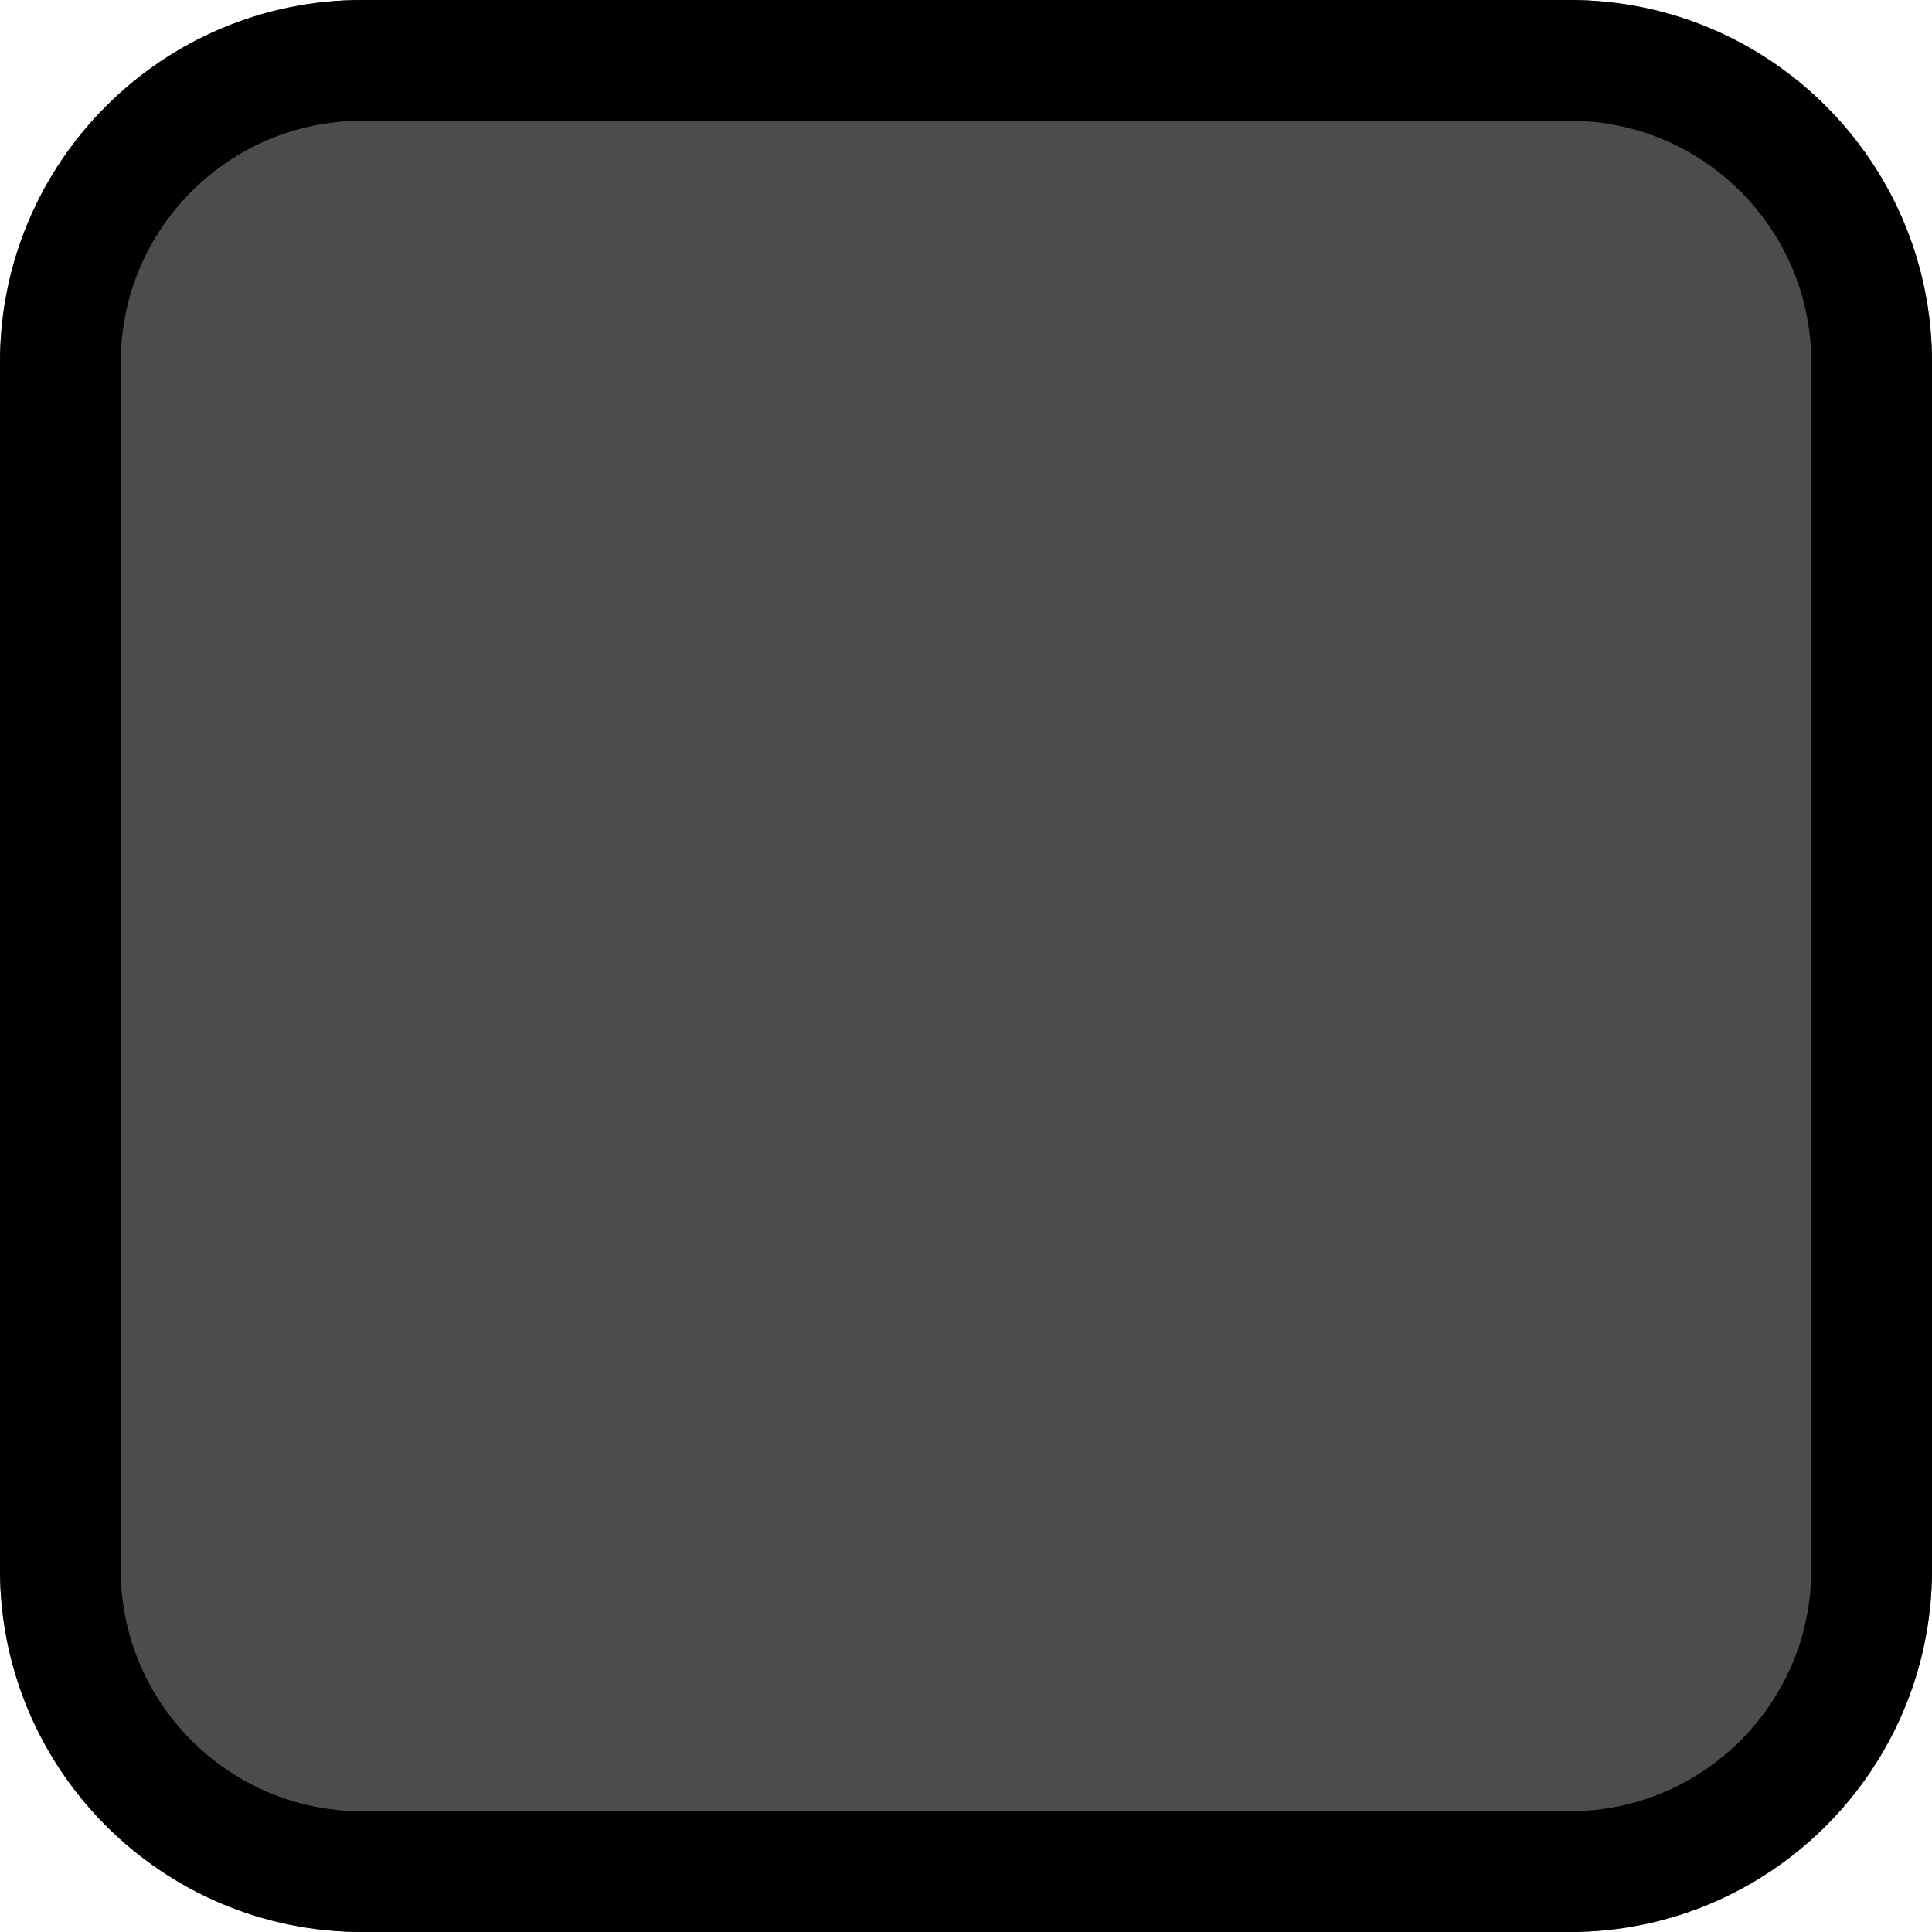
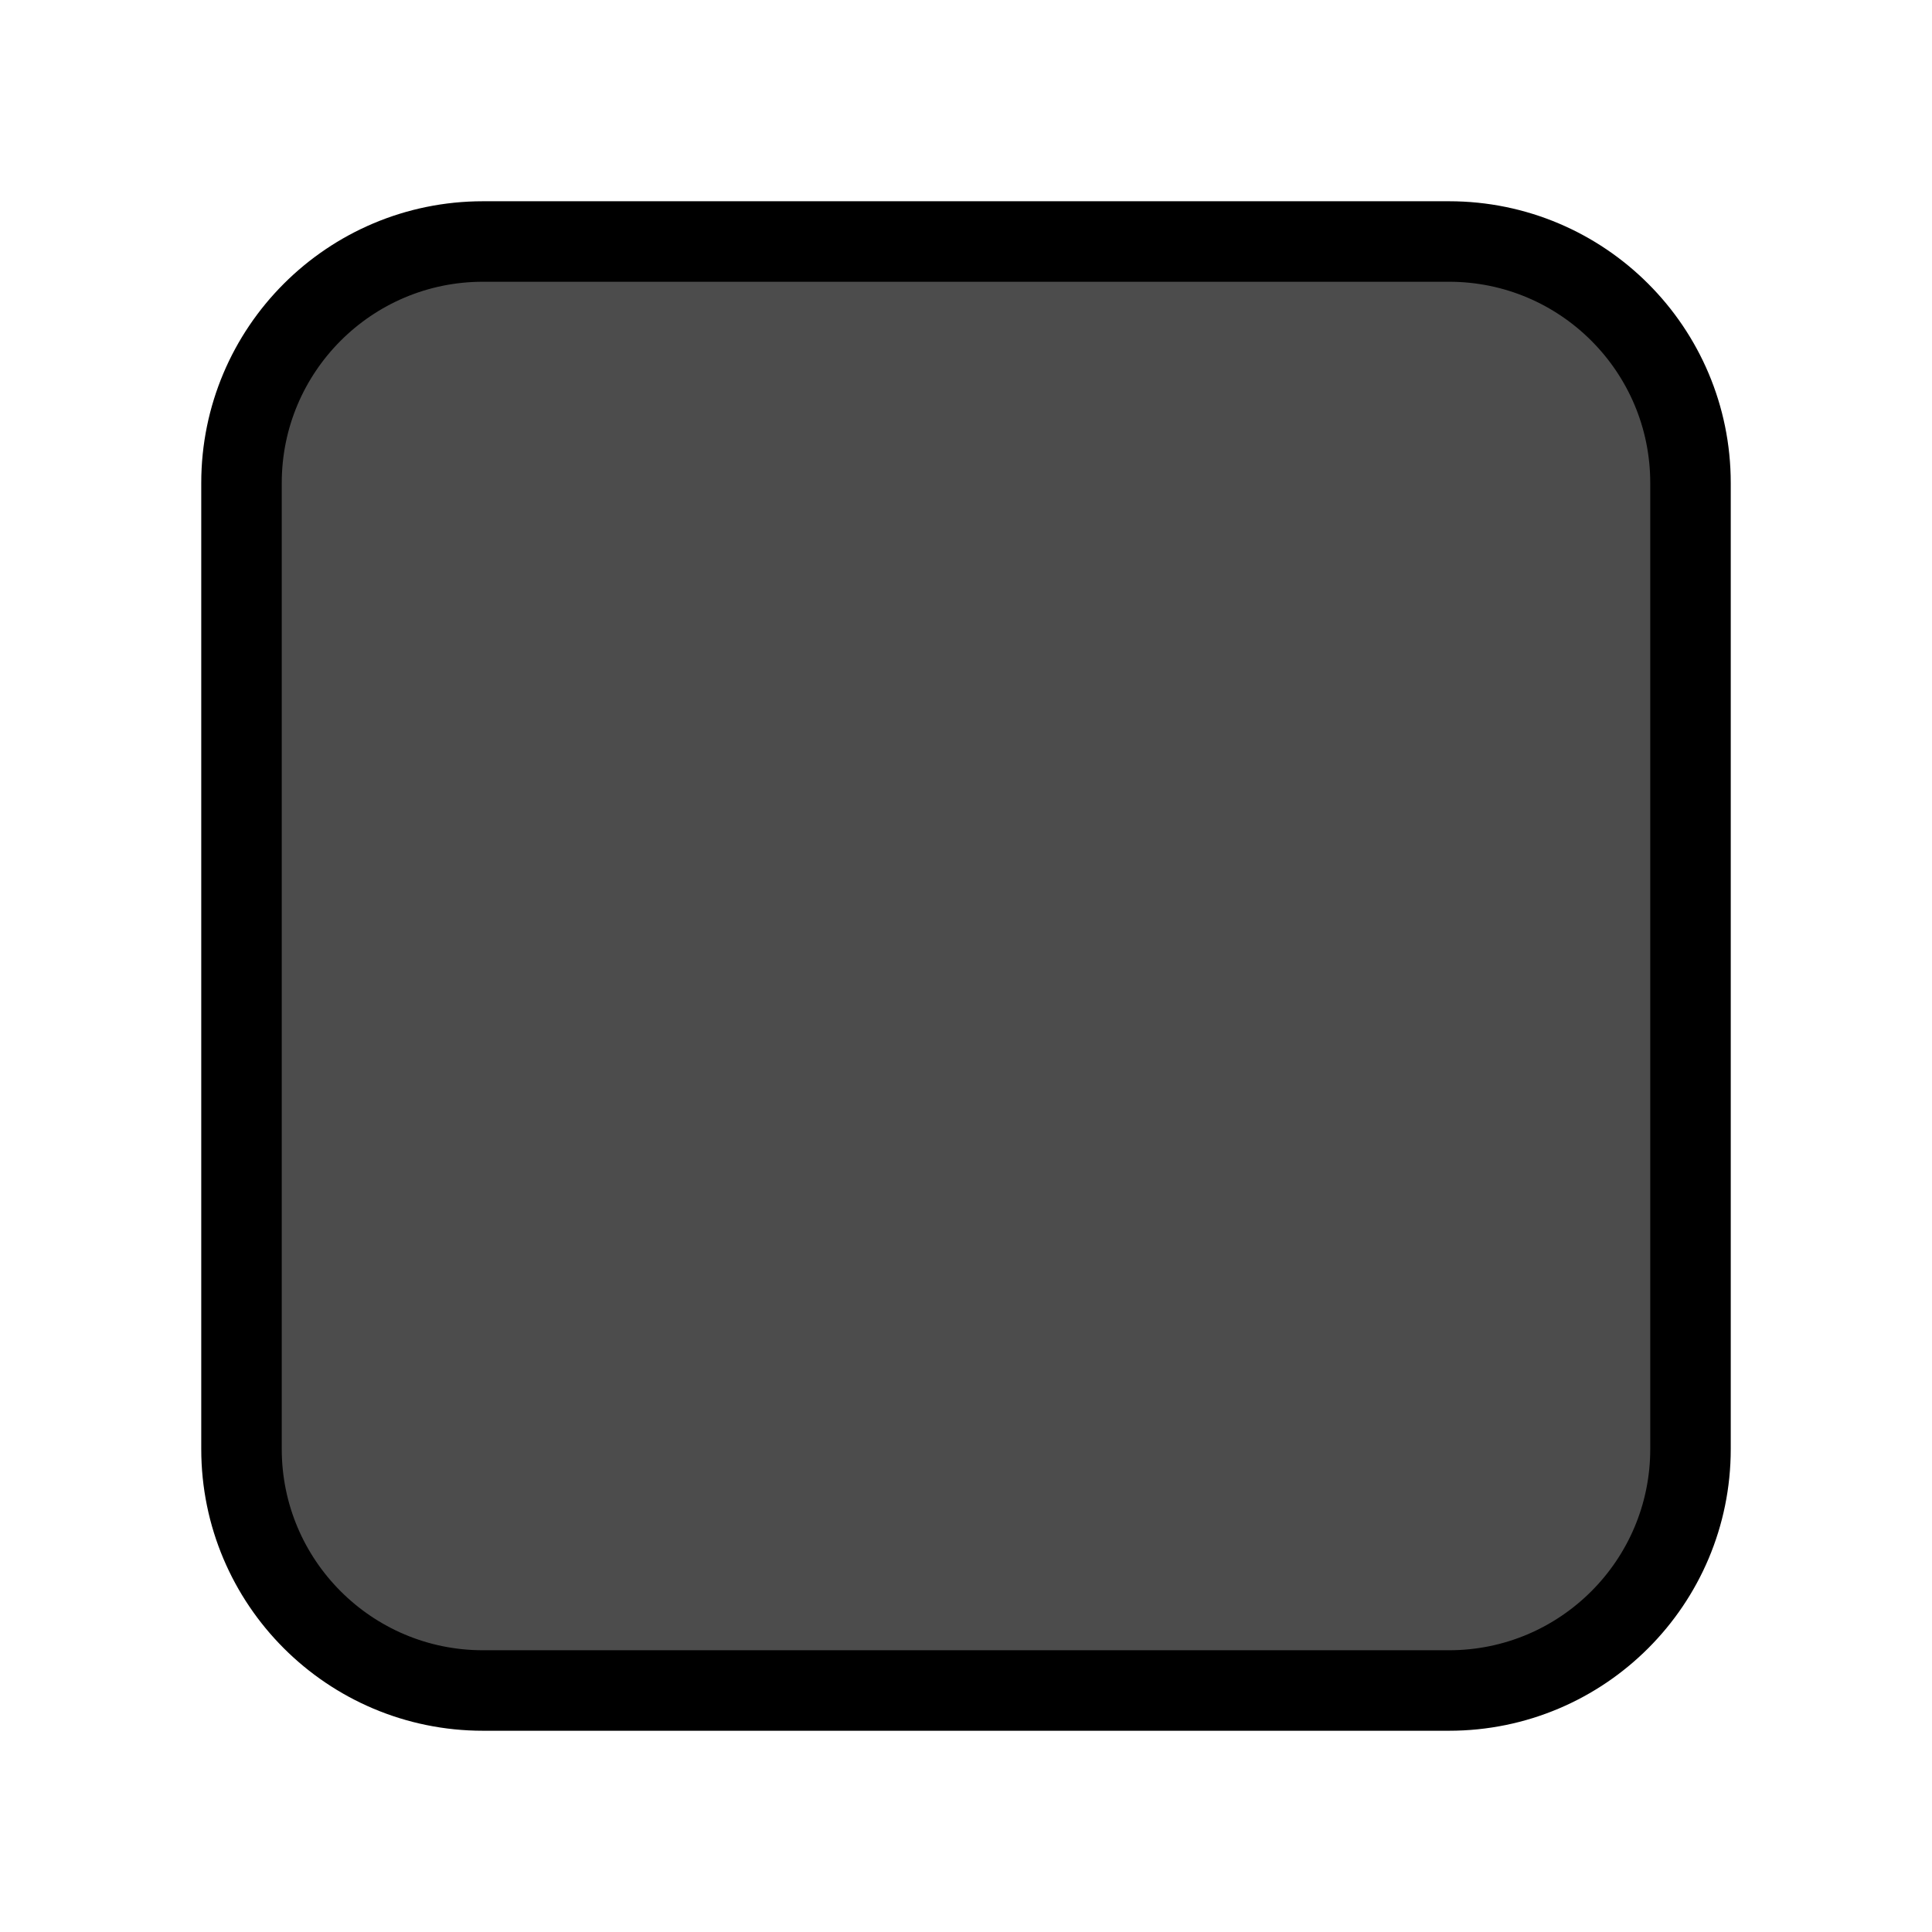
- <svg xmlns="http://www.w3.org/2000/svg" fill="none" viewBox="0 0 16 16">
-   <rect width="16" height="16" fill="currentColor" fill-opacity=".7" rx="3" />
-   <rect width="15" height="15" x=".5" y=".5" stroke="currentColor" rx="2.5" />
+ <svg xmlns="http://www.w3.org/2000/svg" fill="none" viewBox="0 0 24 24">
+   <path fill="currentColor" fill-opacity=".7" d="M17.625 3H6.375A3.375 3.375 0 0 0 3 6.375v11.25A3.375 3.375 0 0 0 6.375 21h11.25A3.375 3.375 0 0 0 21 17.625V6.375A3.375 3.375 0 0 0 17.625 3" />
+   <path stroke="currentColor" d="M18 3H6a3 3 0 0 0-3 3v12a3 3 0 0 0 3 3h12a3 3 0 0 0 3-3V6a3 3 0 0 0-3-3Z" />
</svg>
